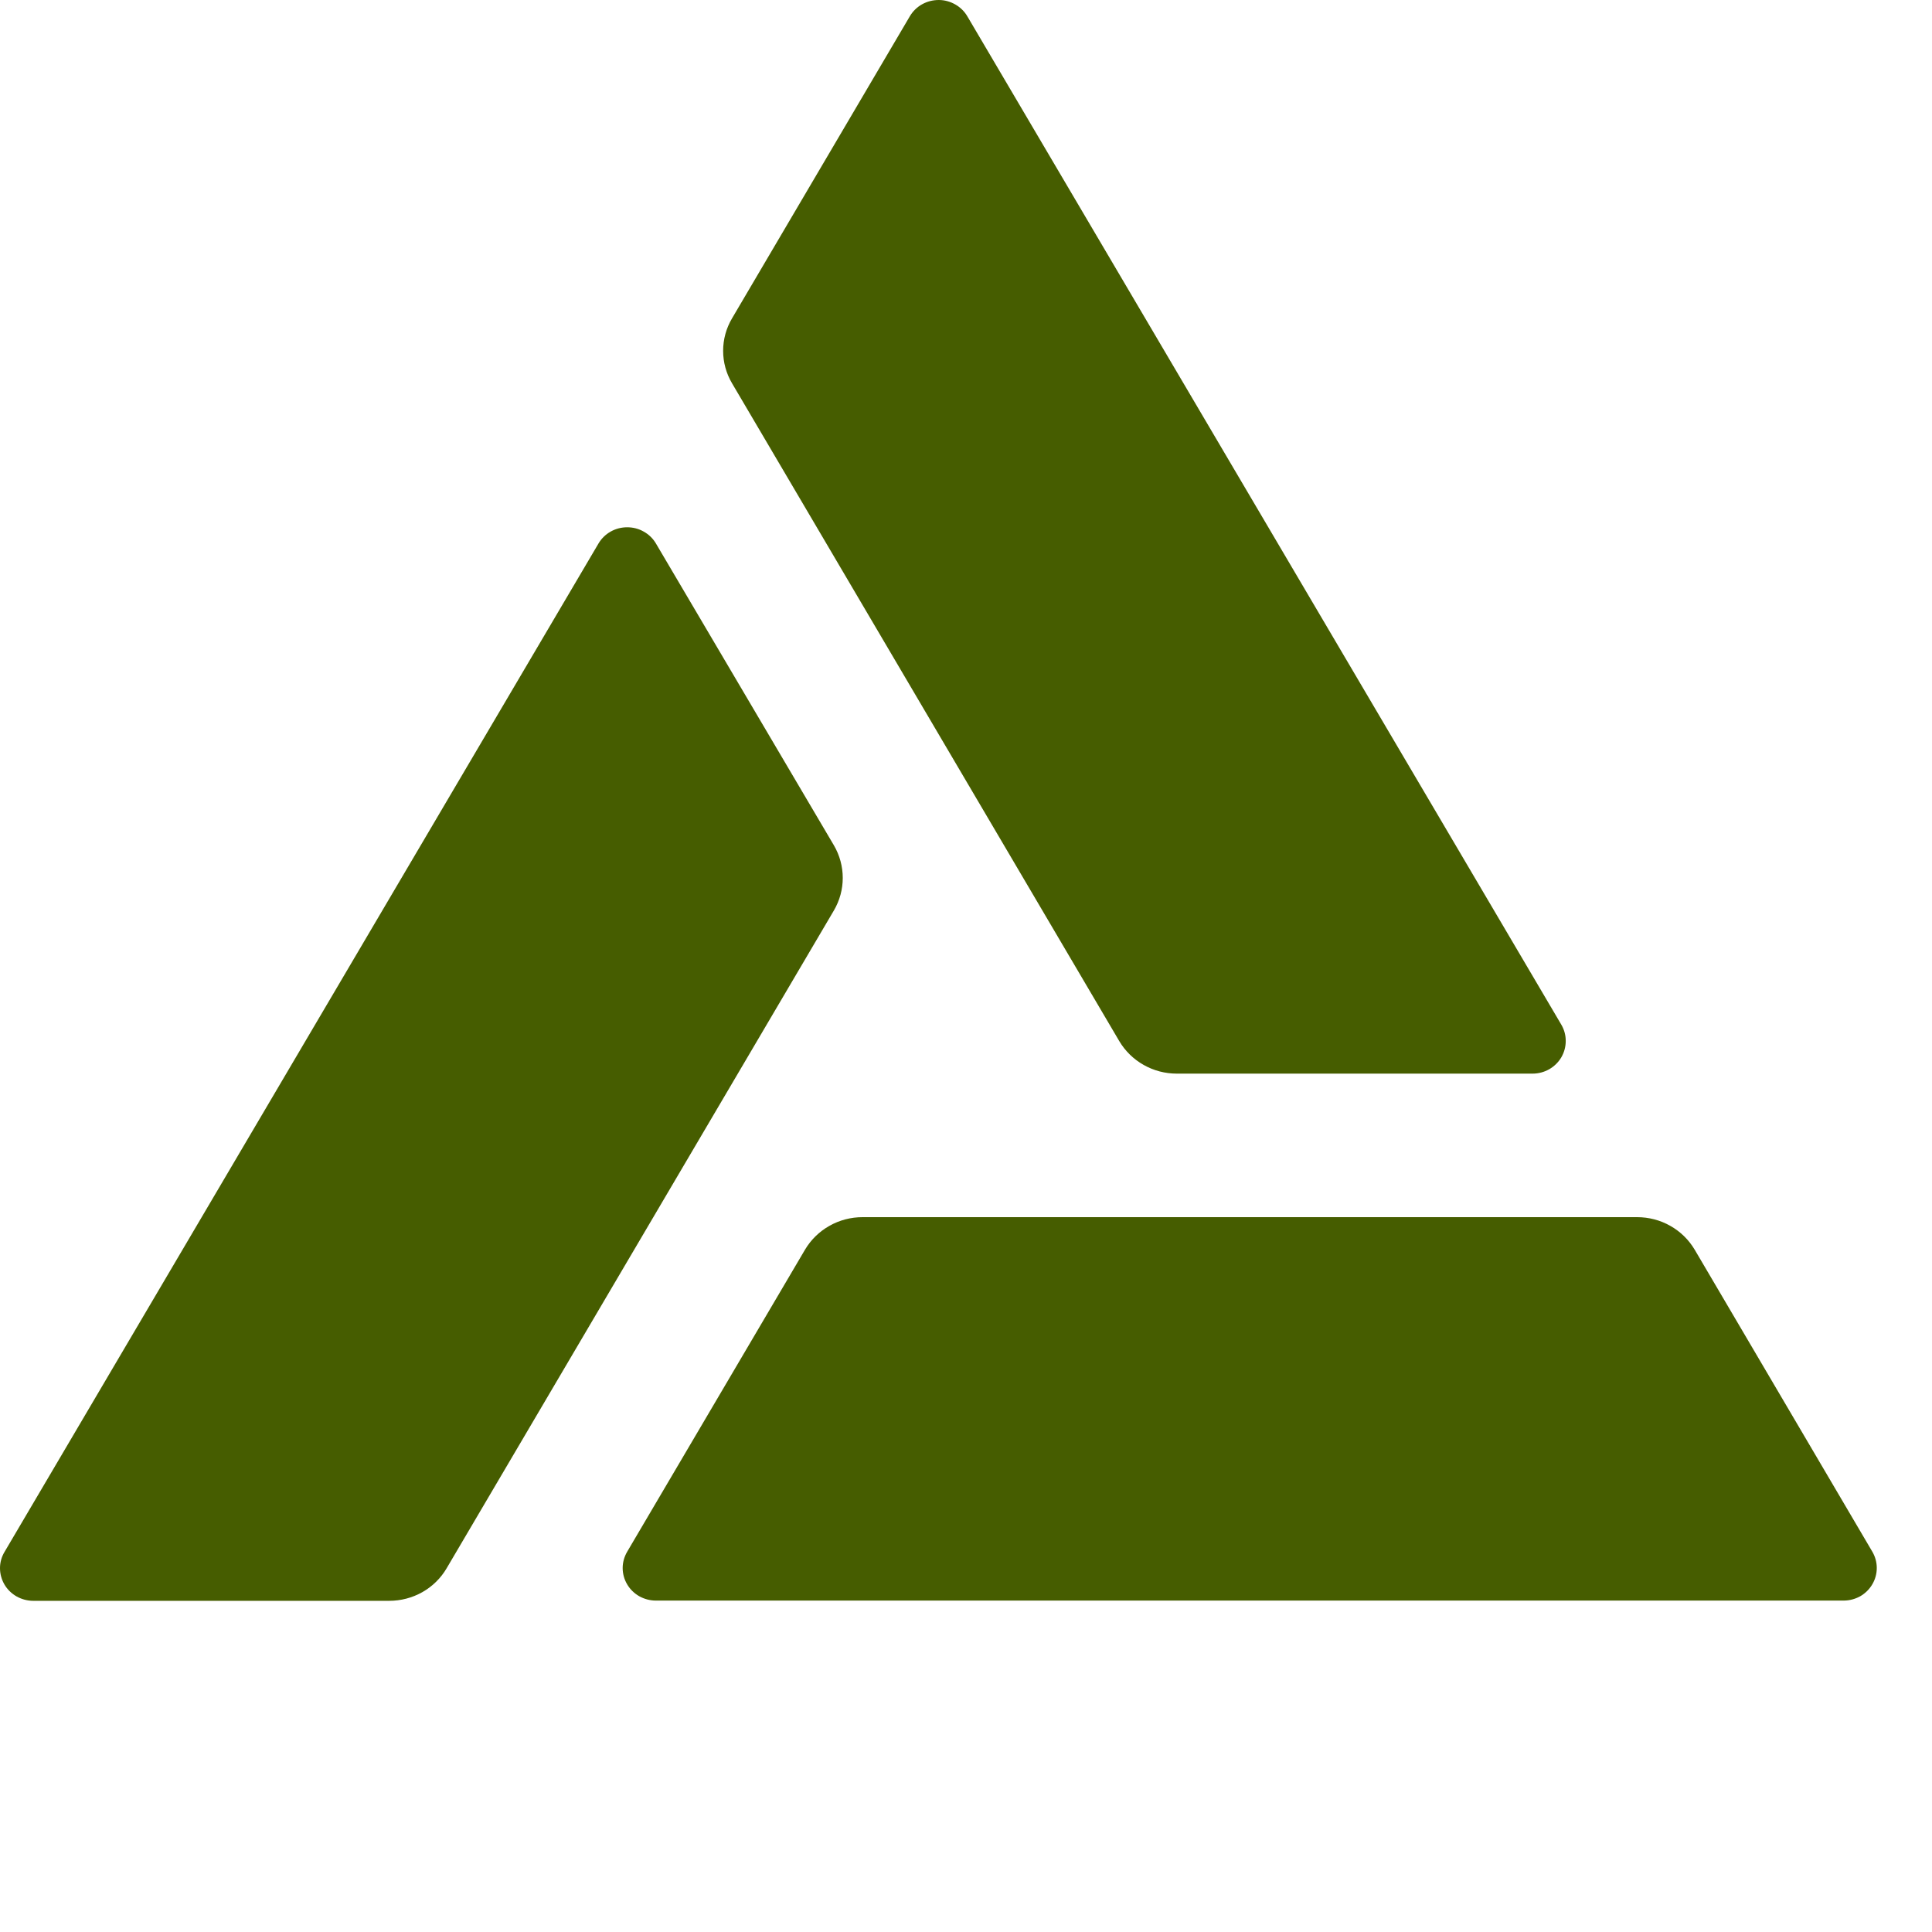
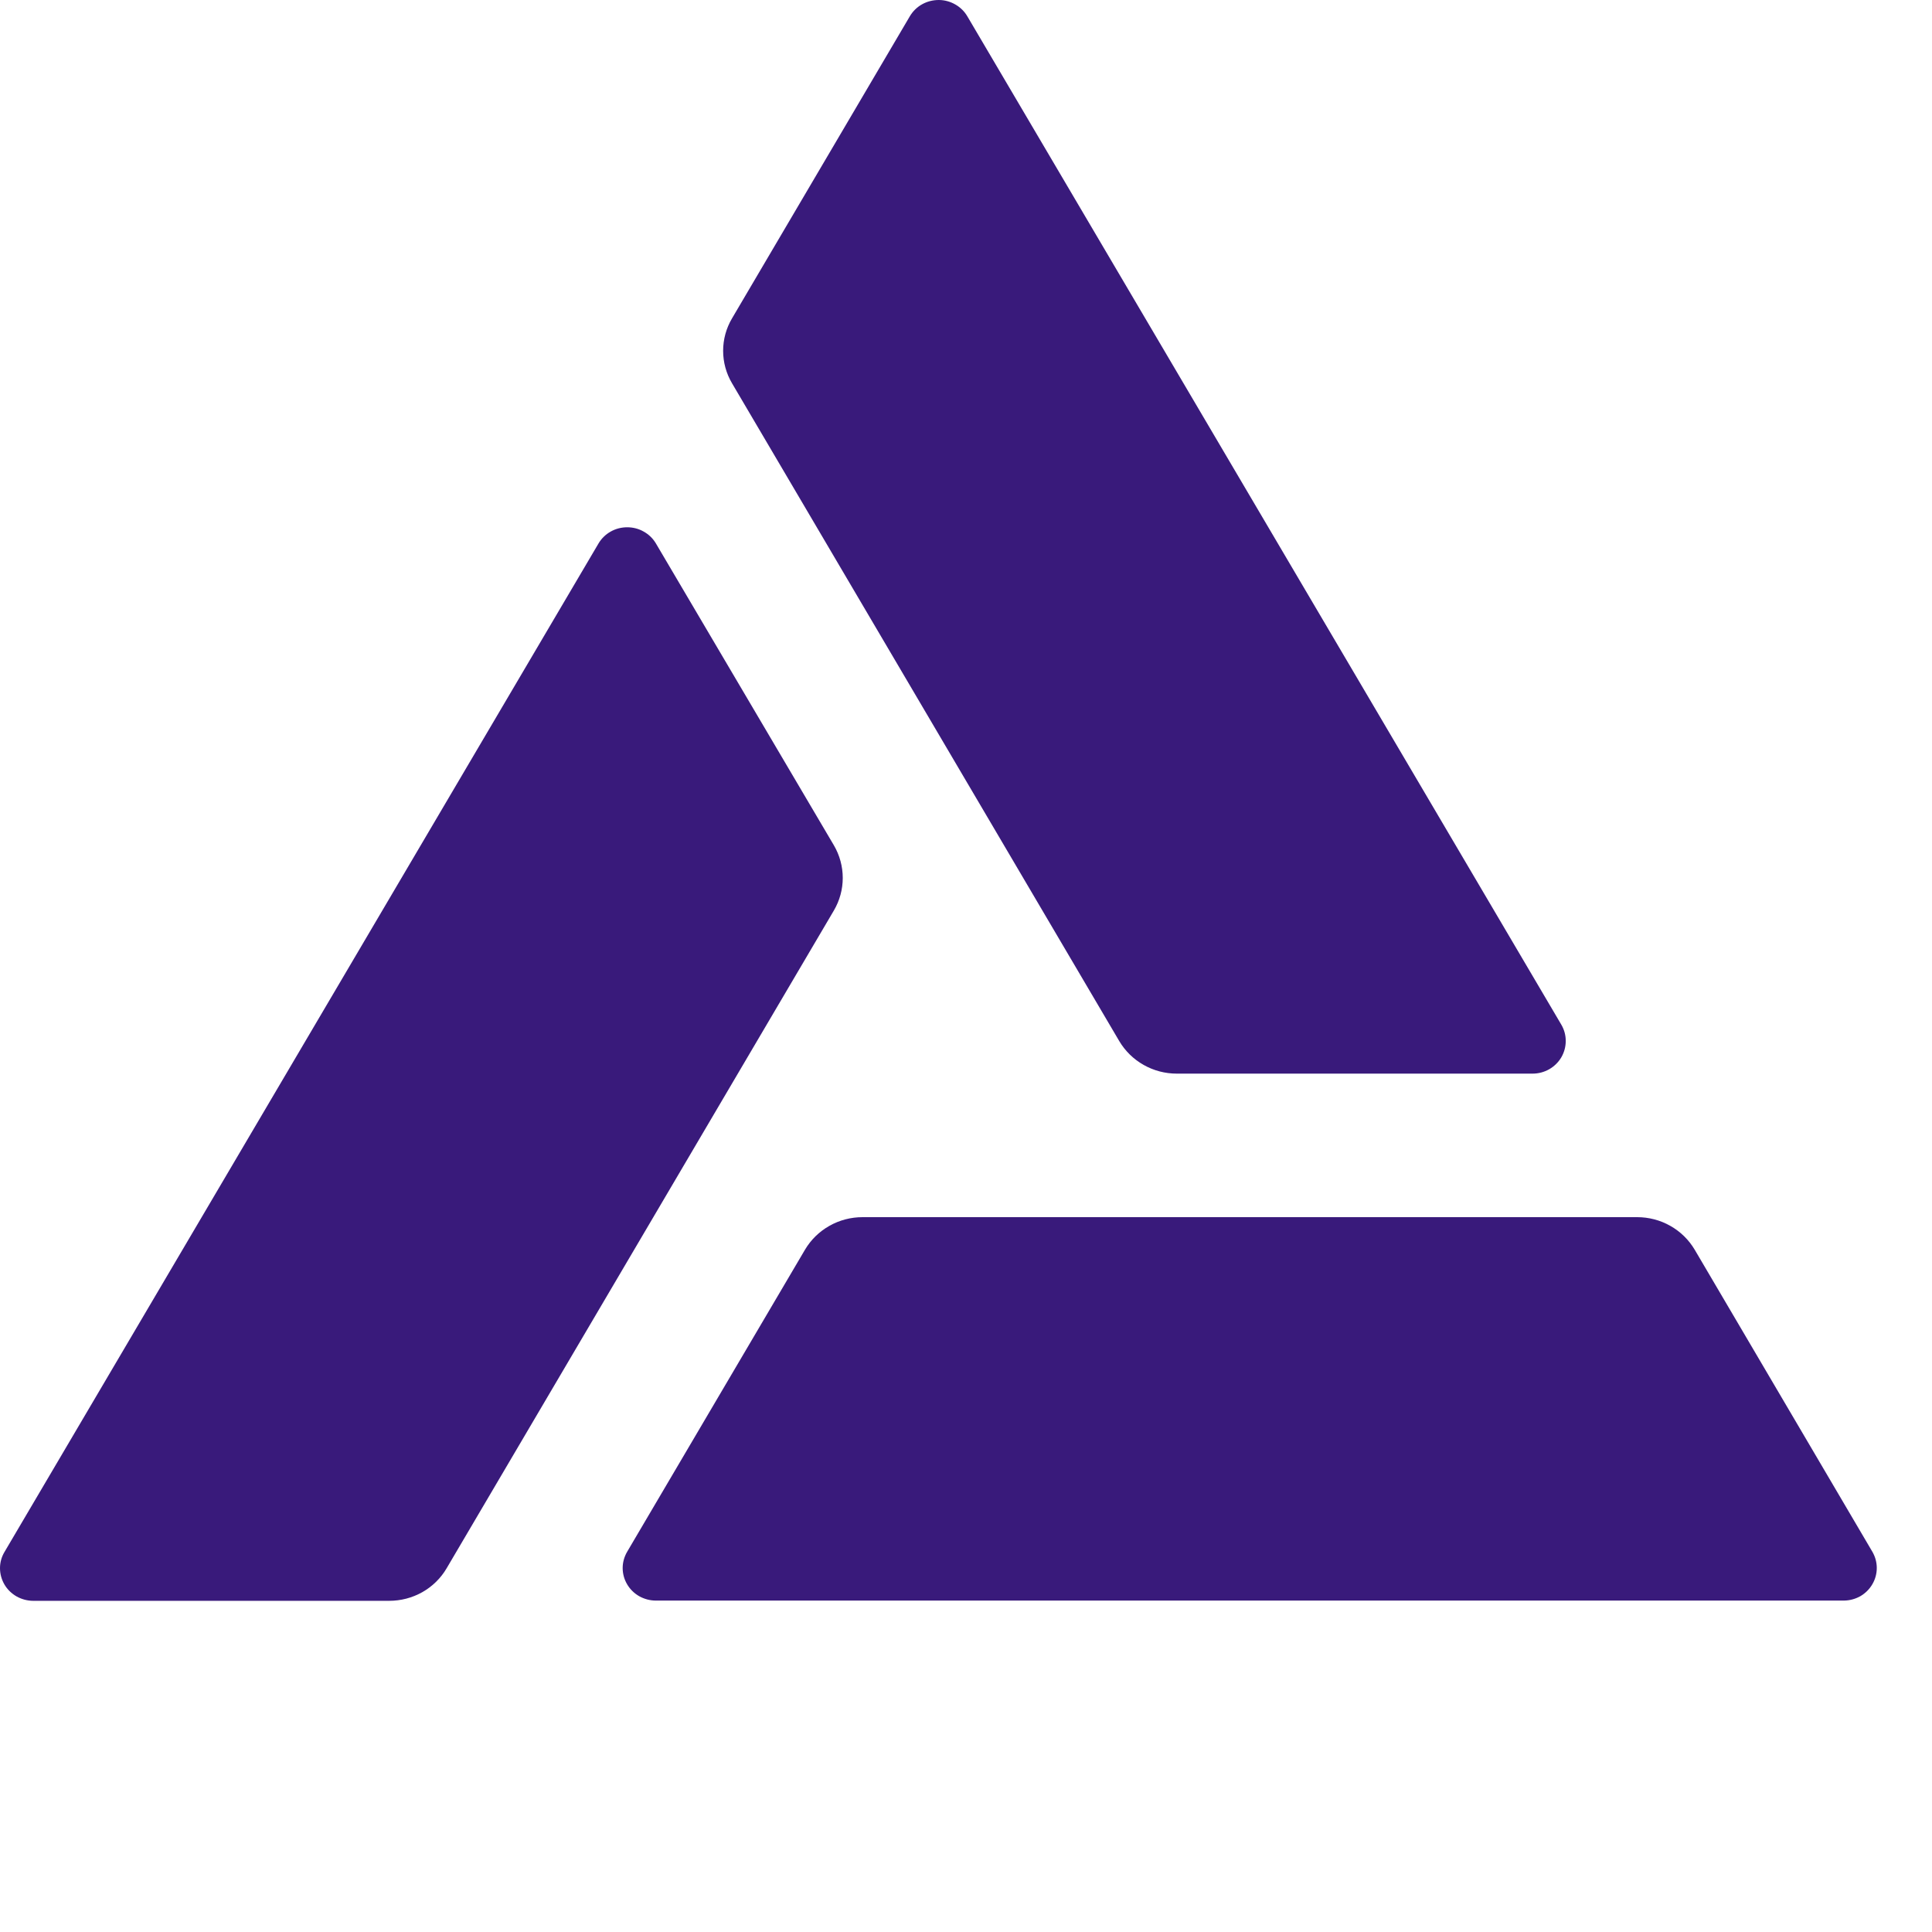
<svg xmlns="http://www.w3.org/2000/svg" style="width: 20px; height: 20px;" viewBox="0 0 24 24" fill="none">
-   <path d="M19.396 12.73L12.018 0.205C11.982 0.143 11.931 0.092 11.868 0.056C11.806 0.02 11.734 0 11.662 8.25122e-06C11.589 -0 11.518 0.018 11.455 0.053C11.392 0.088 11.34 0.139 11.303 0.201L9.094 3.954C9.021 4.077 8.983 4.216 8.983 4.358C8.983 4.5 9.021 4.639 9.094 4.762L13.904 12.933C13.977 13.056 14.081 13.158 14.207 13.229C14.332 13.3 14.474 13.337 14.619 13.337H19.038C19.111 13.337 19.182 13.318 19.244 13.283C19.307 13.247 19.359 13.196 19.395 13.135C19.431 13.073 19.45 13.004 19.45 12.933C19.451 12.862 19.432 12.792 19.396 12.73Z" fill="#465d00" />
-   <path d="M0.057 19.277L7.435 6.751C7.471 6.69 7.523 6.639 7.585 6.604C7.648 6.568 7.719 6.55 7.791 6.55C7.864 6.55 7.935 6.568 7.997 6.604C8.06 6.639 8.112 6.69 8.148 6.751L10.359 10.501C10.431 10.624 10.469 10.764 10.469 10.906C10.469 11.048 10.431 11.187 10.359 11.31L5.548 19.482C5.476 19.605 5.372 19.707 5.247 19.778C5.121 19.849 4.979 19.886 4.834 19.886H0.414C0.341 19.886 0.27 19.867 0.207 19.832C0.144 19.796 0.091 19.745 0.055 19.683C0.019 19.621 -0 19.551 4.6686e-06 19.48C0 19.408 0.02 19.338 0.057 19.277Z" fill="#465d00" />
-   <path d="M8.147 19.883H22.902C22.975 19.883 23.046 19.864 23.109 19.829C23.171 19.793 23.223 19.742 23.259 19.68C23.295 19.619 23.314 19.549 23.314 19.478C23.314 19.407 23.295 19.338 23.259 19.276L21.052 15.524C20.979 15.401 20.875 15.299 20.749 15.228C20.624 15.157 20.482 15.12 20.337 15.12H10.715C10.57 15.12 10.428 15.157 10.303 15.228C10.177 15.299 10.073 15.401 10 15.524L7.791 19.276C7.755 19.338 7.735 19.407 7.735 19.478C7.735 19.549 7.754 19.619 7.79 19.68C7.826 19.742 7.878 19.793 7.941 19.829C8.004 19.864 8.075 19.883 8.147 19.883Z" fill="#465d00" />
+   <path d="M19.396 12.73L12.018 0.205C11.982 0.143 11.931 0.092 11.868 0.056C11.806 0.02 11.734 0 11.662 8.25122e-06C11.589 -0 11.518 0.018 11.455 0.053C11.392 0.088 11.34 0.139 11.303 0.201L9.094 3.954C9.021 4.077 8.983 4.216 8.983 4.358C8.983 4.5 9.021 4.639 9.094 4.762L13.904 12.933C13.977 13.056 14.081 13.158 14.207 13.229C14.332 13.3 14.474 13.337 14.619 13.337H19.038C19.111 13.337 19.182 13.318 19.244 13.283C19.307 13.247 19.359 13.196 19.395 13.135C19.431 13.073 19.45 13.004 19.45 12.933C19.451 12.862 19.432 12.792 19.396 12.73Z" fill="#391a7b" />
+   <path d="M0.057 19.277L7.435 6.751C7.471 6.69 7.523 6.639 7.585 6.604C7.648 6.568 7.719 6.55 7.791 6.55C7.864 6.55 7.935 6.568 7.997 6.604C8.06 6.639 8.112 6.69 8.148 6.751L10.359 10.501C10.431 10.624 10.469 10.764 10.469 10.906C10.469 11.048 10.431 11.187 10.359 11.31L5.548 19.482C5.476 19.605 5.372 19.707 5.247 19.778C5.121 19.849 4.979 19.886 4.834 19.886H0.414C0.341 19.886 0.27 19.867 0.207 19.832C0.144 19.796 0.091 19.745 0.055 19.683C0.019 19.621 -0 19.551 4.6686e-06 19.48C0 19.408 0.02 19.338 0.057 19.277Z" fill="#391a7b" />
+   <path d="M8.147 19.883H22.902C22.975 19.883 23.046 19.864 23.109 19.829C23.171 19.793 23.223 19.742 23.259 19.68C23.295 19.619 23.314 19.549 23.314 19.478C23.314 19.407 23.295 19.338 23.259 19.276L21.052 15.524C20.979 15.401 20.875 15.299 20.749 15.228C20.624 15.157 20.482 15.12 20.337 15.12H10.715C10.57 15.12 10.428 15.157 10.303 15.228C10.177 15.299 10.073 15.401 10 15.524L7.791 19.276C7.755 19.338 7.735 19.407 7.735 19.478C7.735 19.549 7.754 19.619 7.79 19.68C7.826 19.742 7.878 19.793 7.941 19.829C8.004 19.864 8.075 19.883 8.147 19.883Z" fill="#391a7b" />
</svg>
